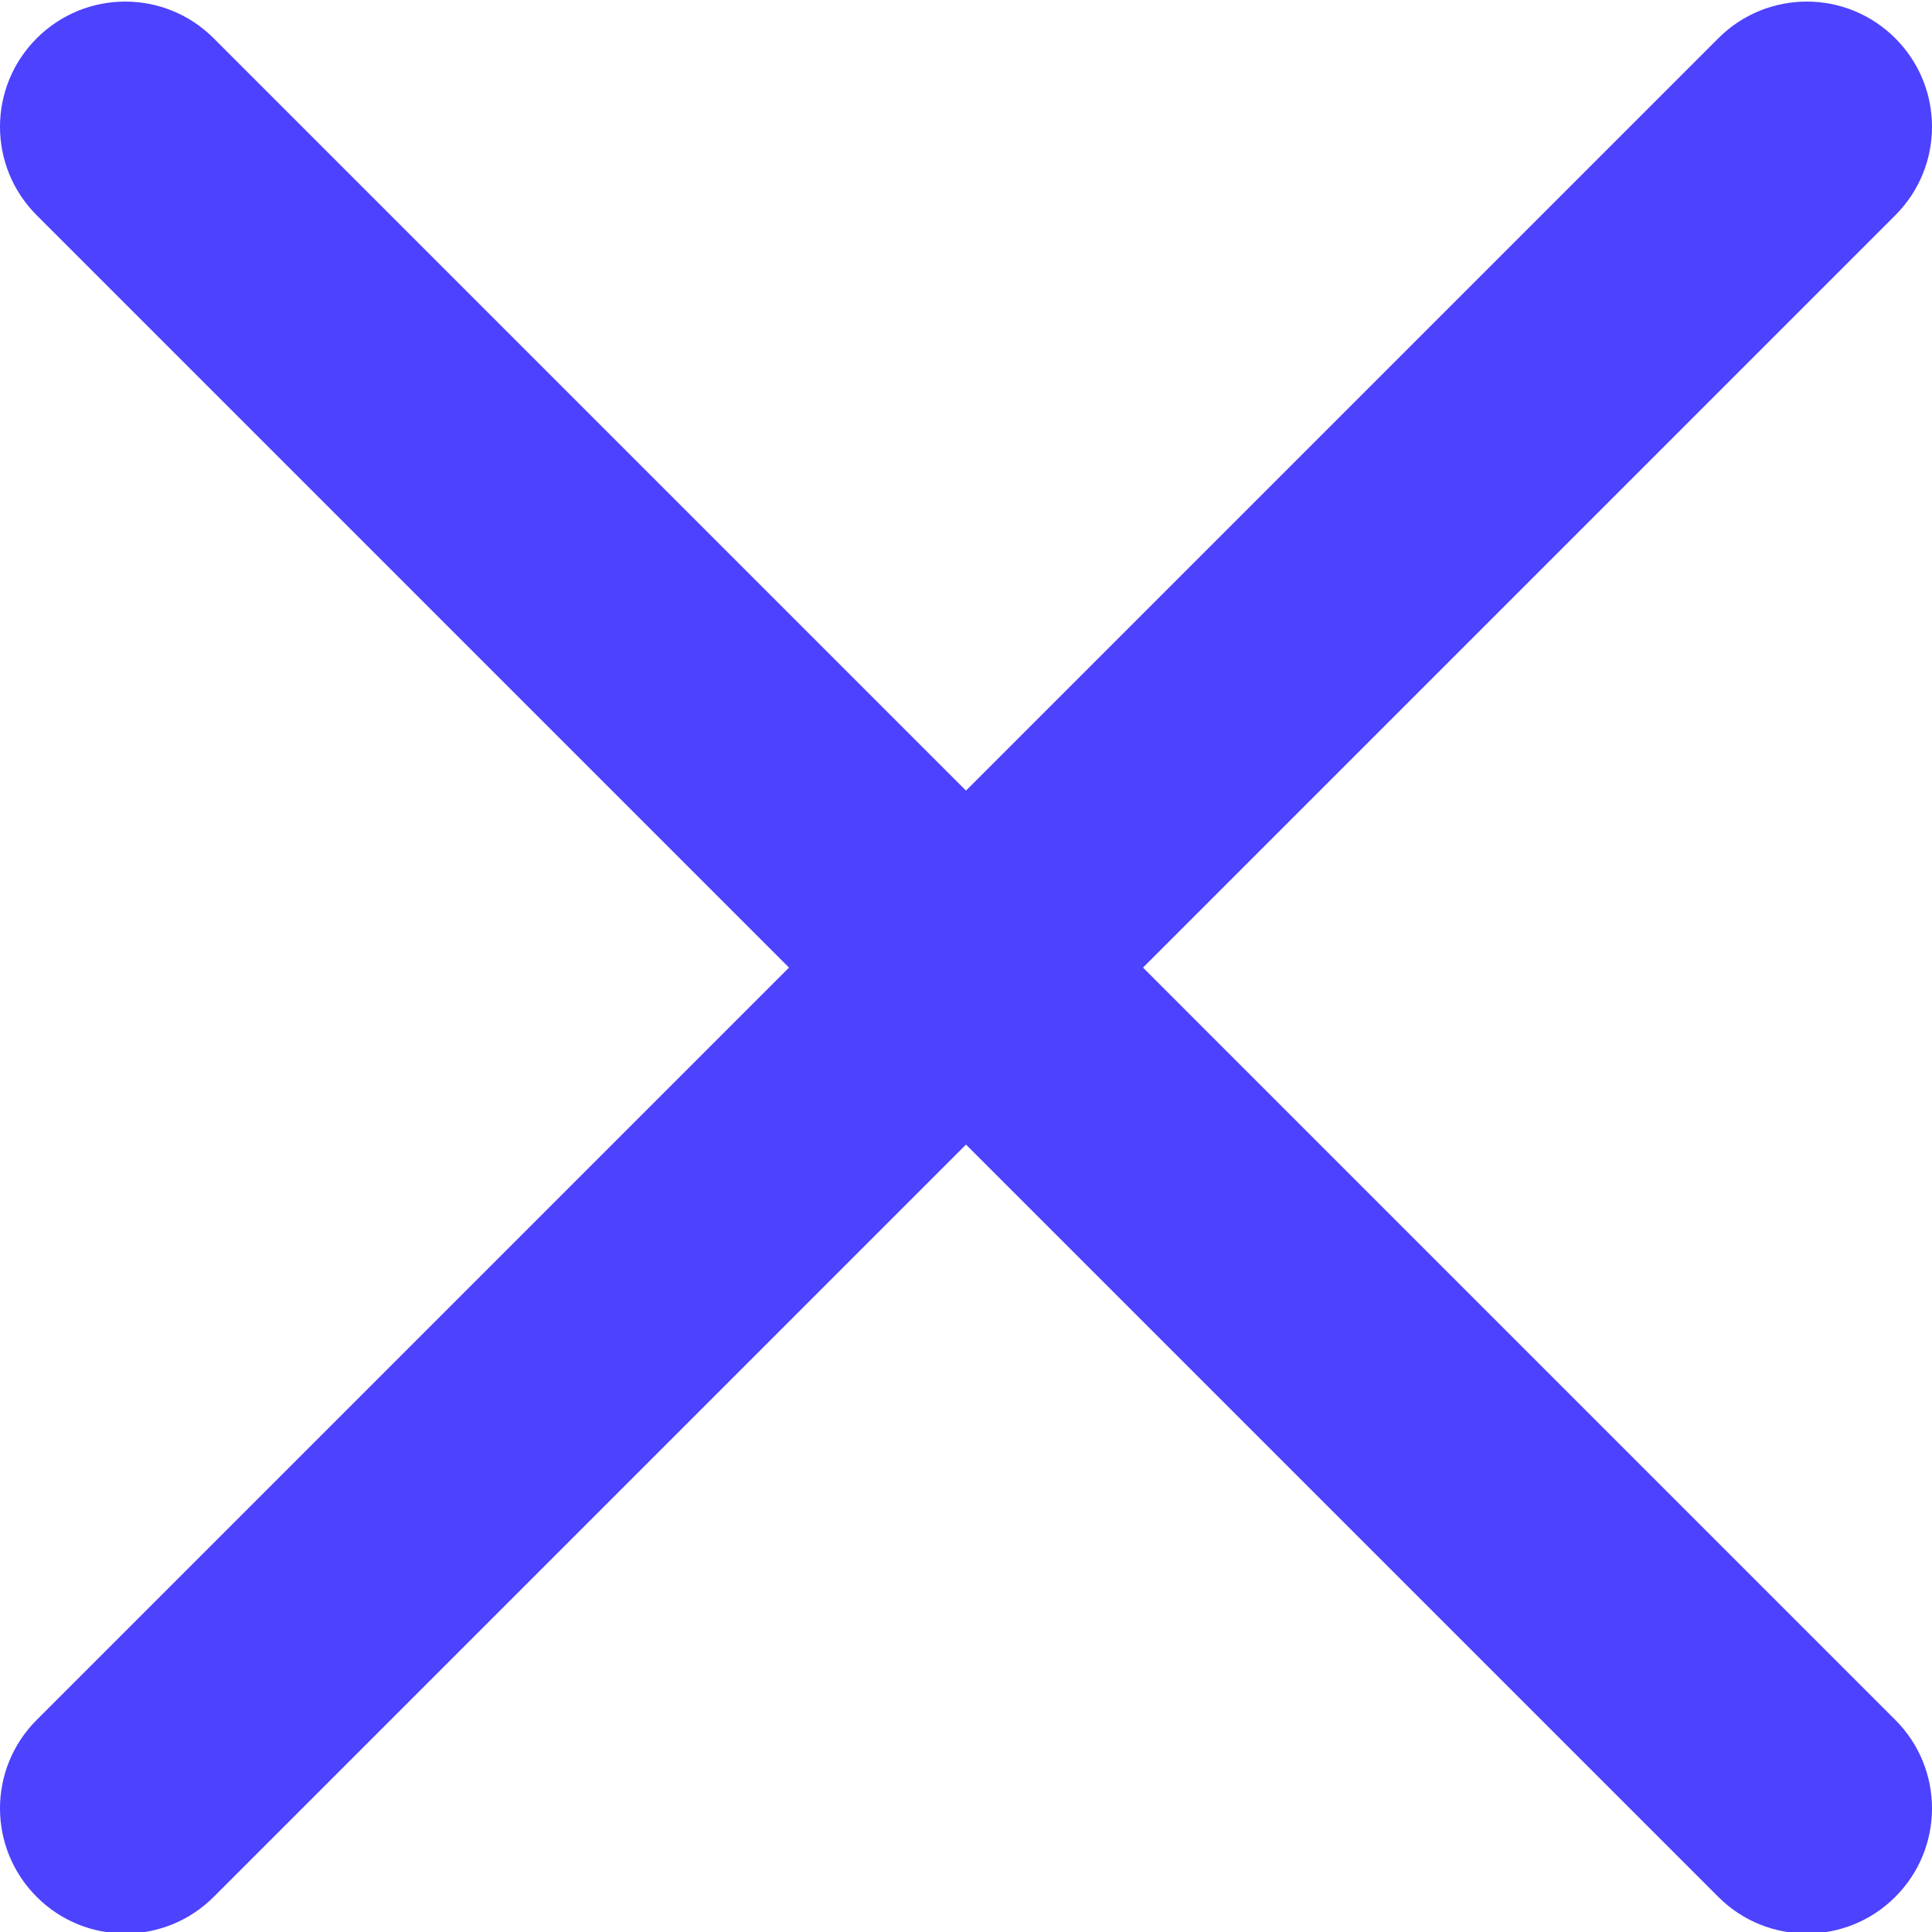
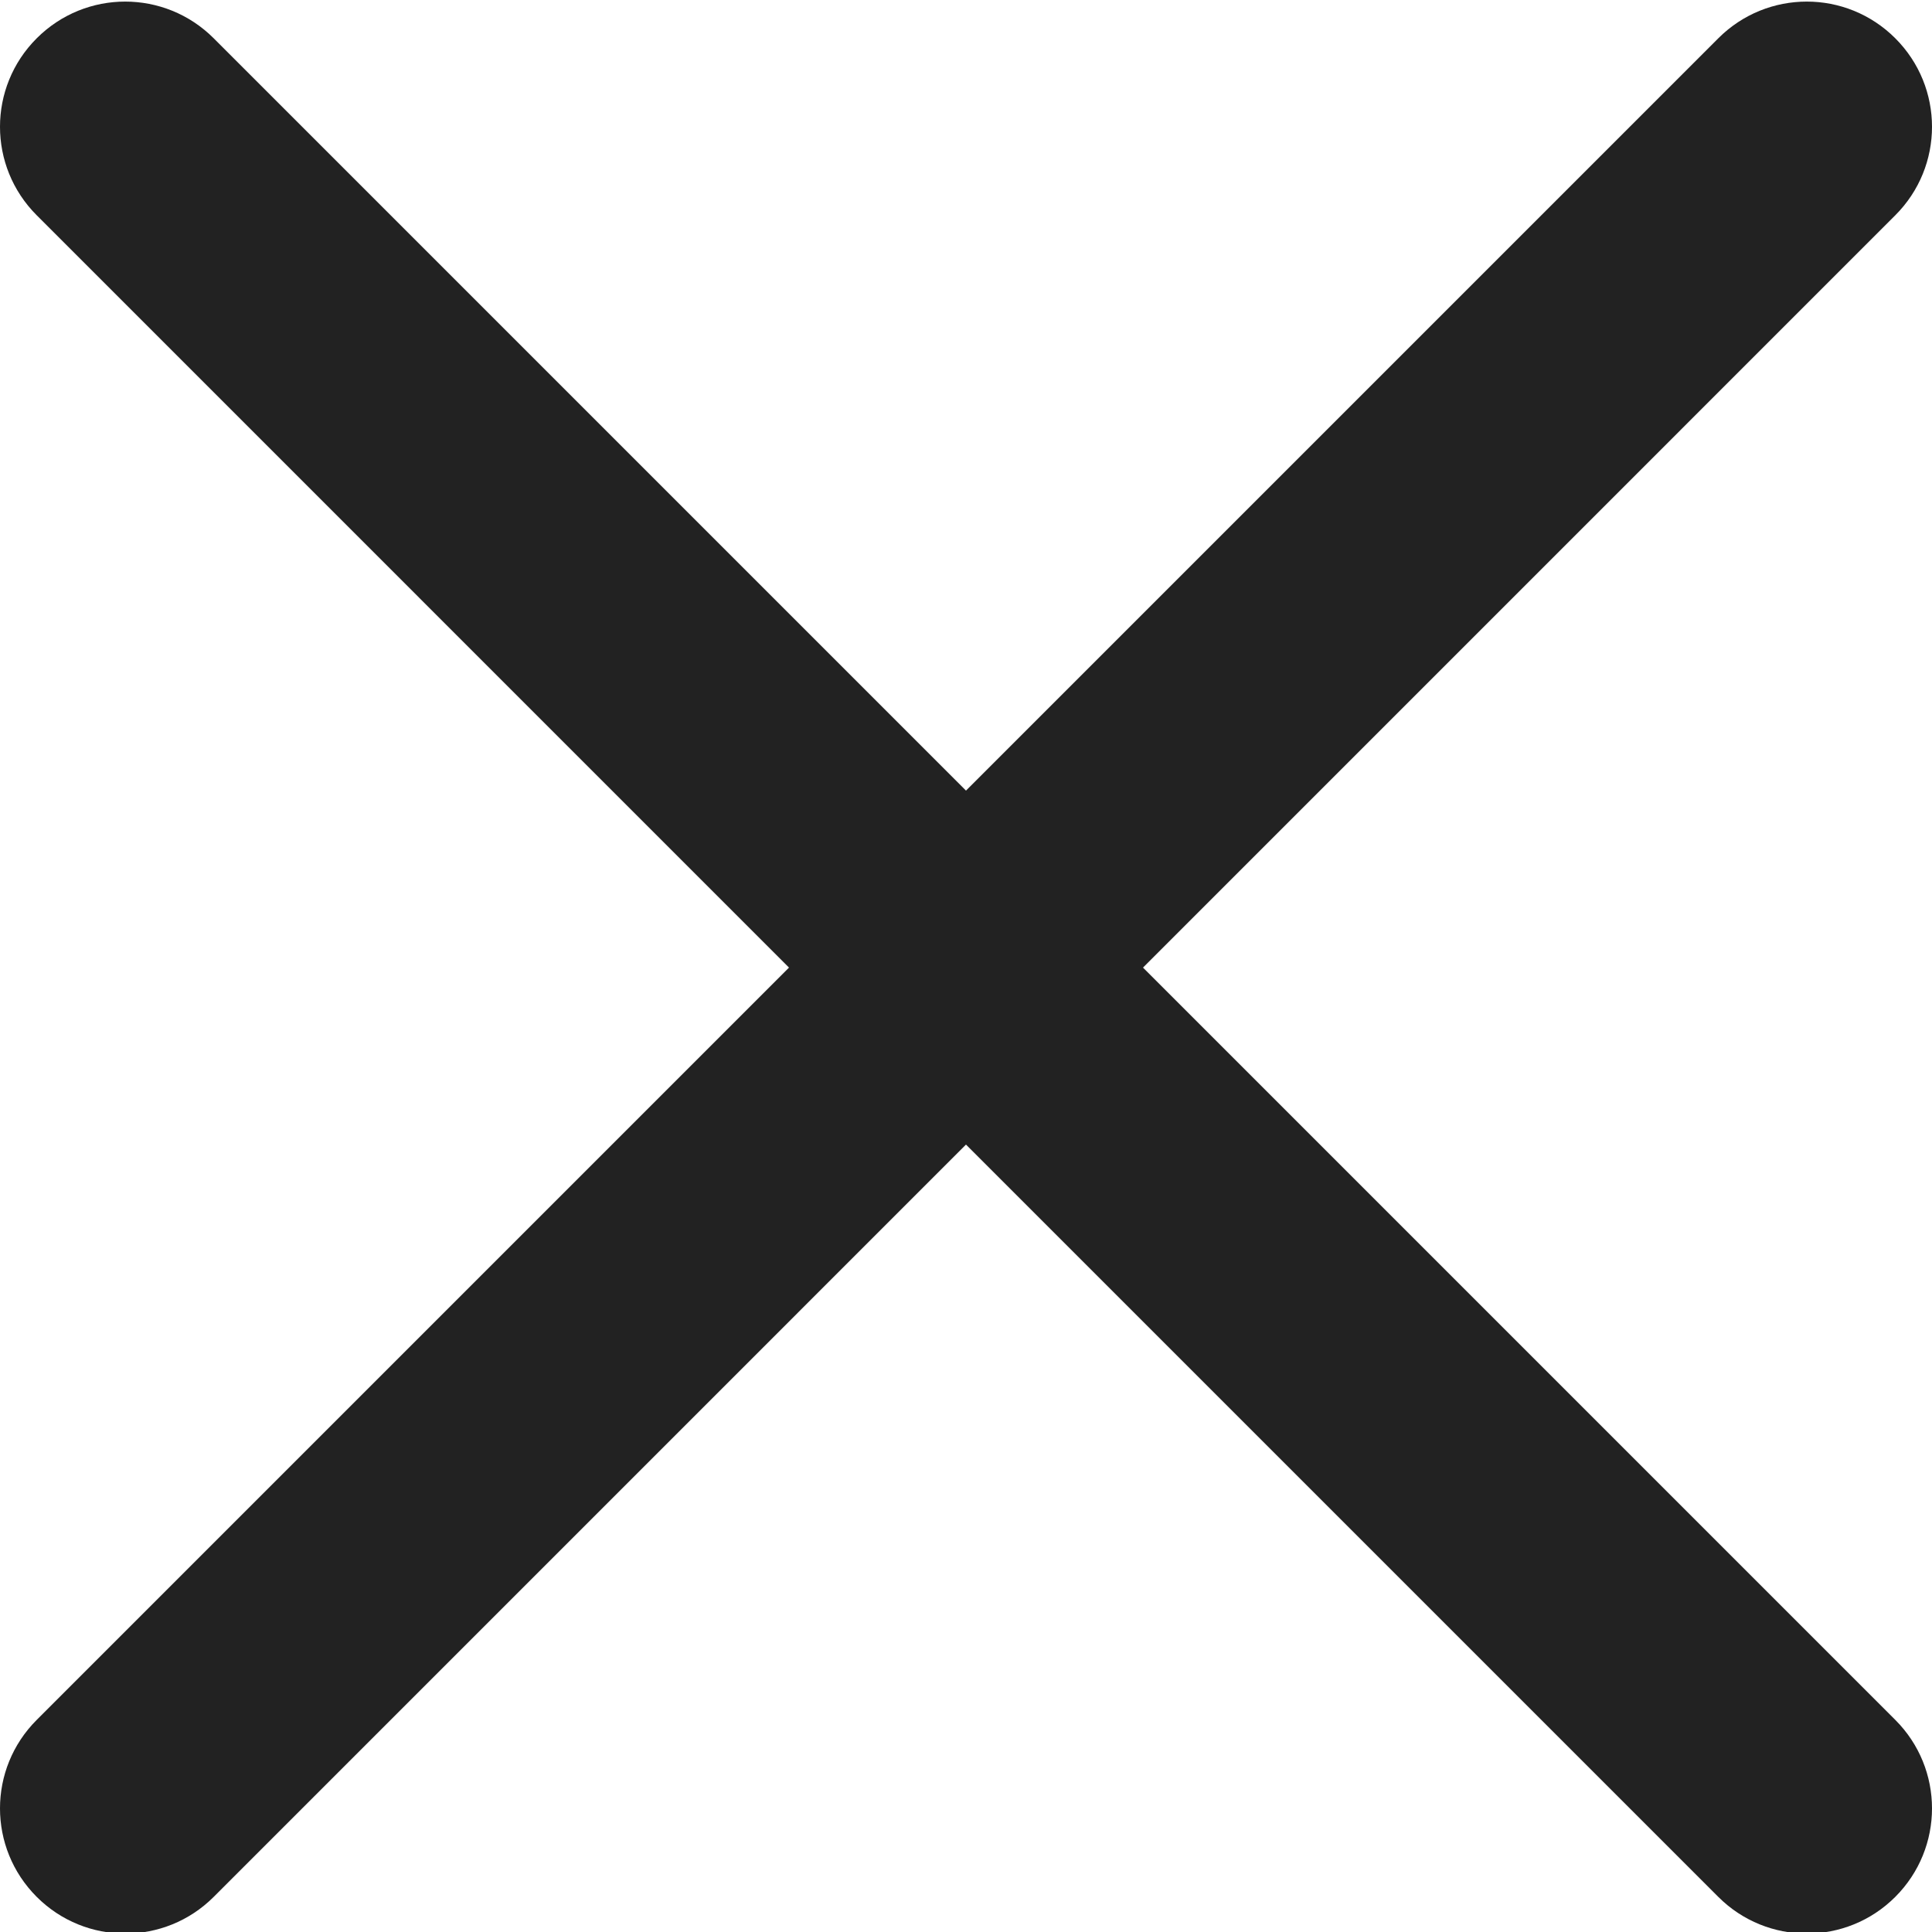
<svg xmlns="http://www.w3.org/2000/svg" version="1.1" width="512" height="512" x="0" y="0" viewBox="0 0 329.269 329" style="enable-background:new 0 0 512 512" xml:space="preserve">
  <g>
-     <path d="m194.801 164.77 128.211-128.215c8.344-8.34 8.344-21.824 0-30.164-8.34-8.34-21.824-8.34-30.164 0l-128.215 128.215-128.211-128.215c-8.344-8.34-21.824-8.34-30.164 0-8.344 8.34-8.344 21.824 0 30.164l128.211 128.215-128.211 128.215c-8.344 8.34-8.344 21.824 0 30.164 4.156 4.16 9.621 6.25 15.082 6.25 5.461 0 10.922-2.09 15.082-6.25l128.211-128.215 128.215 128.215c4.16 4.16 9.621 6.25 15.082 6.25 5.461 0 10.922-2.09 15.082-6.25 8.344-8.34 8.344-21.824 0-30.164zm0 0" fill="#4d42fe" data-original="#000000" style="" />
+     <path d="m194.801 164.77 128.211-128.215c8.344-8.34 8.344-21.824 0-30.164-8.34-8.34-21.824-8.34-30.164 0l-128.215 128.215-128.211-128.215c-8.344-8.34-21.824-8.34-30.164 0-8.344 8.34-8.344 21.824 0 30.164l128.211 128.215-128.211 128.215c-8.344 8.34-8.344 21.824 0 30.164 4.156 4.16 9.621 6.25 15.082 6.25 5.461 0 10.922-2.09 15.082-6.25l128.211-128.215 128.215 128.215c4.16 4.16 9.621 6.25 15.082 6.25 5.461 0 10.922-2.09 15.082-6.25 8.344-8.34 8.344-21.824 0-30.164zm0 0" fill="#222222" data-original="#000000" style="" />
  </g>
</svg>
